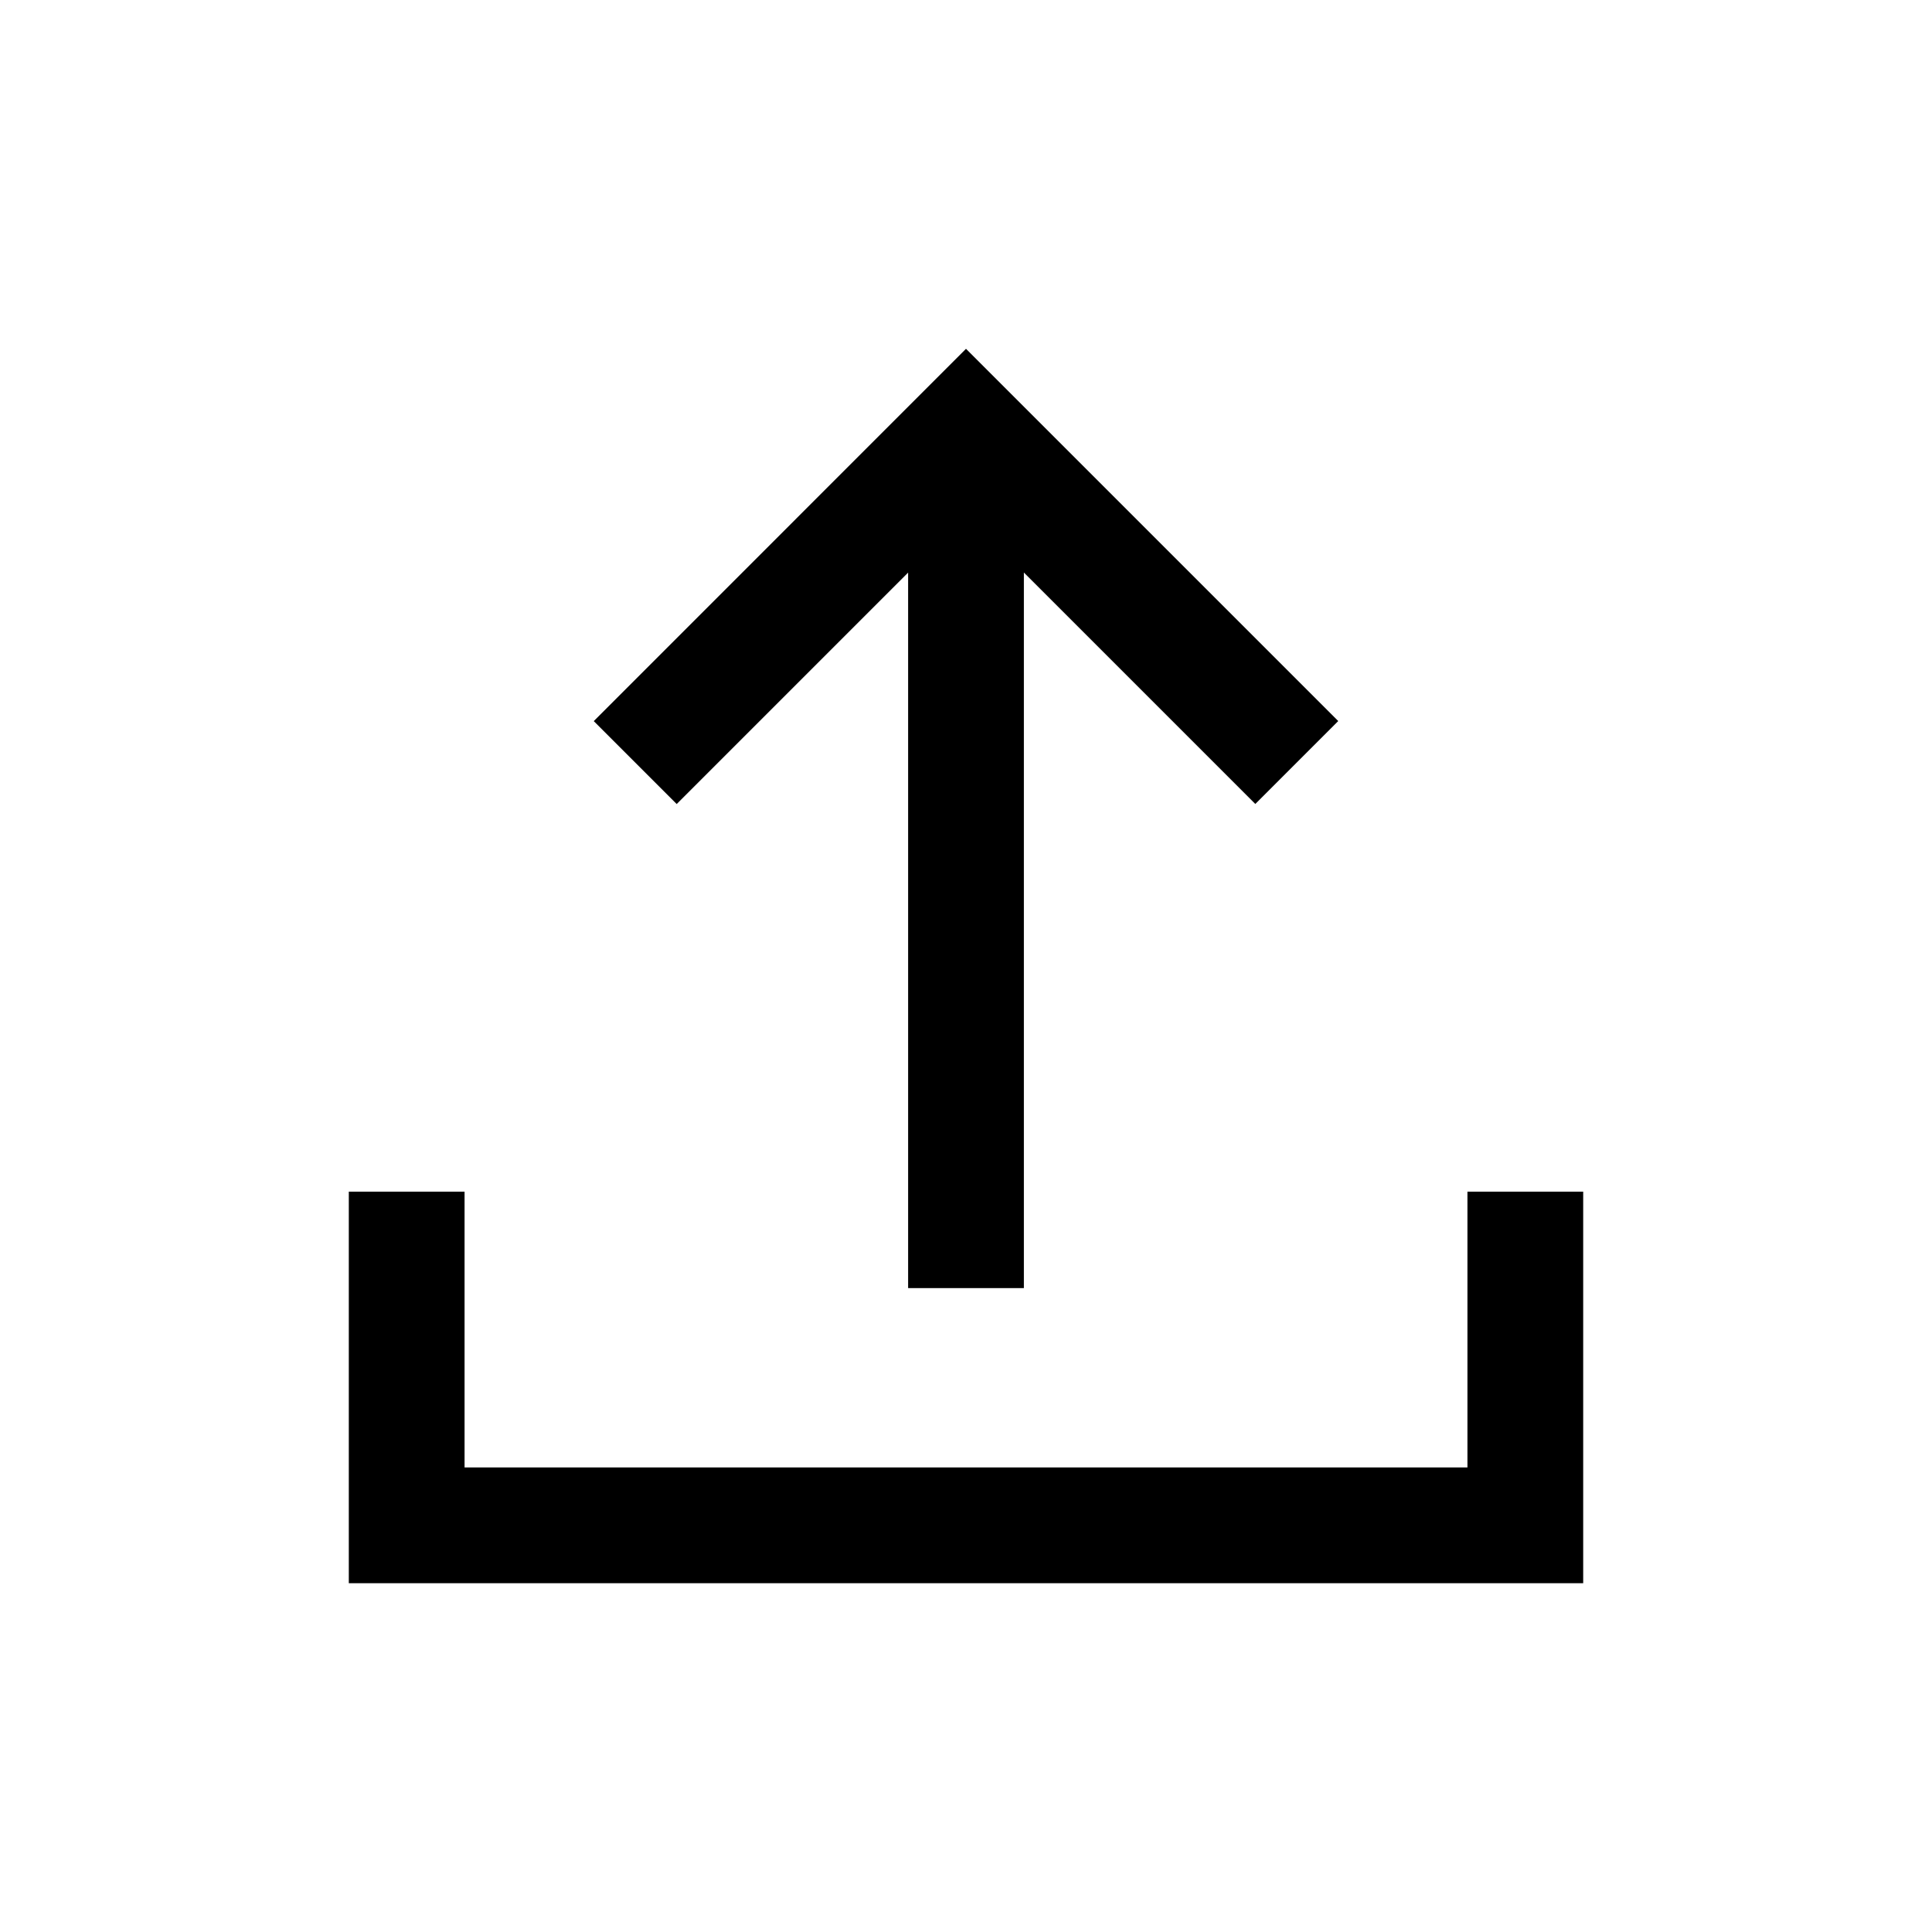
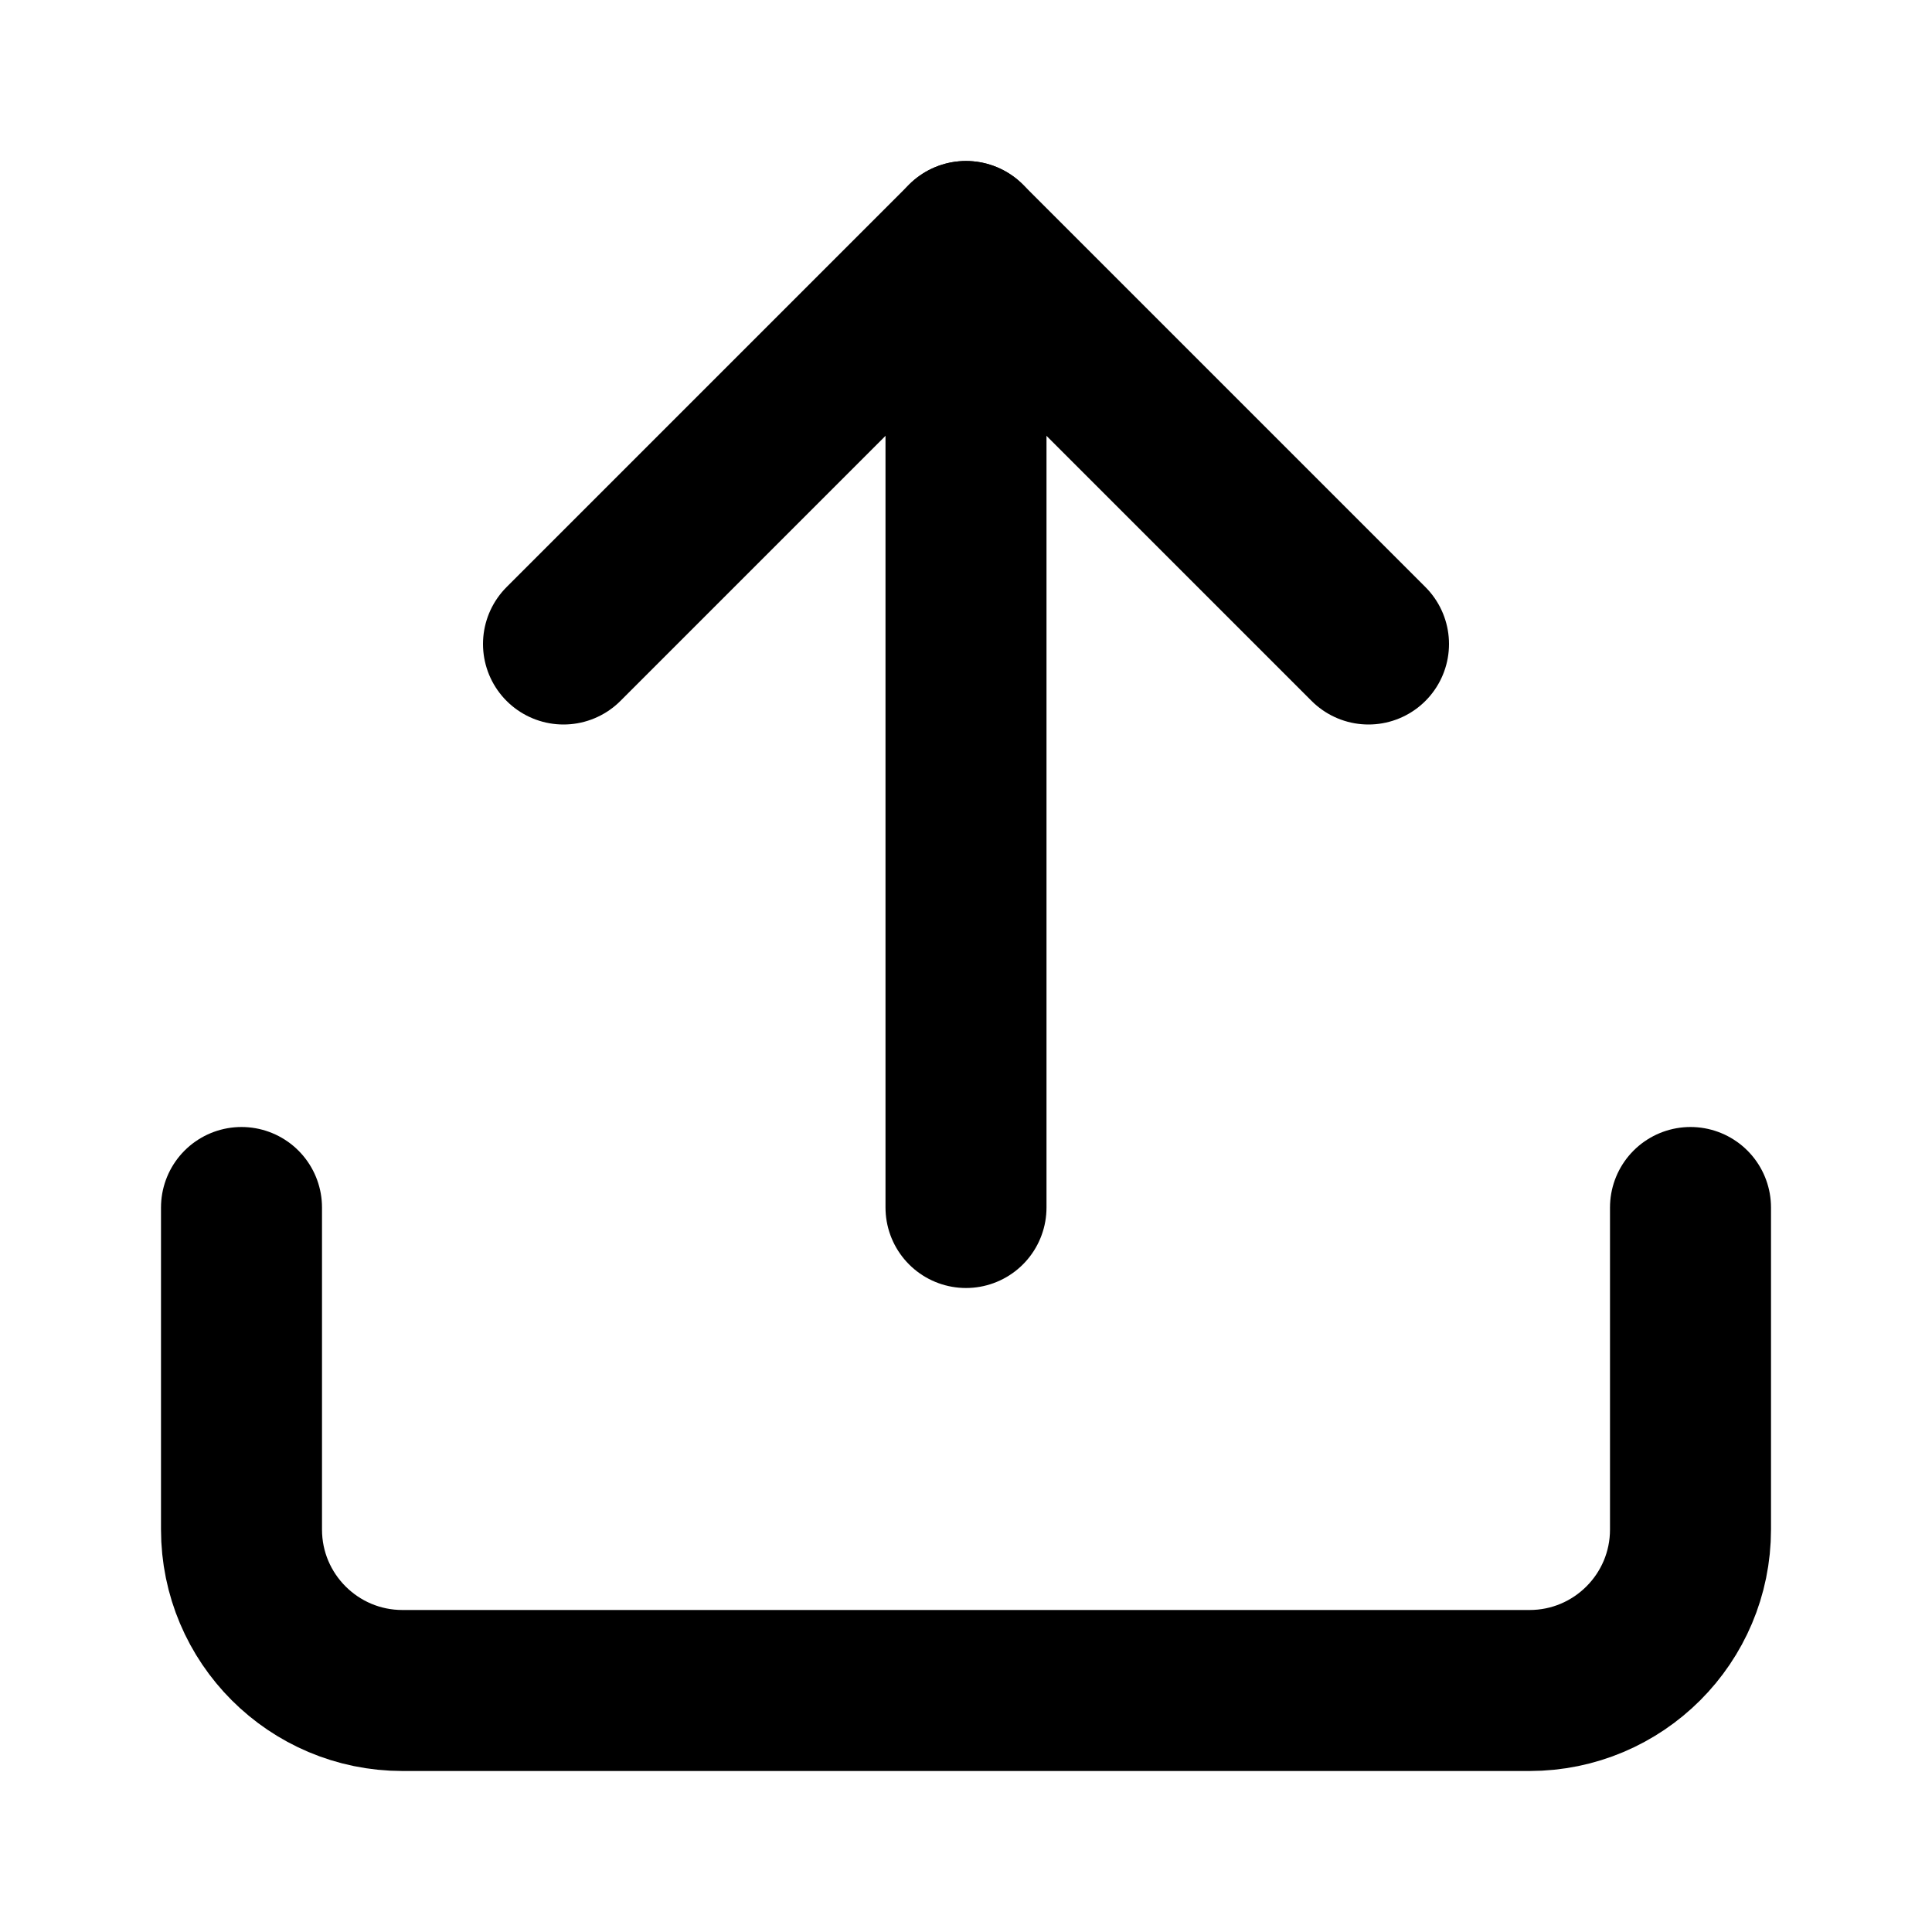
- <svg xmlns="http://www.w3.org/2000/svg" fill="none" viewBox="-0.5 -0.5 24 24" id="Upload--Streamline-Sharp----Material-Symbols.svg" height="24" width="24">
-   <path fill="#000000" d="M10.781 15.501V6.613l-2.875 2.875 -1.03 -1.03L11.5 3.833l4.624 4.624 -1.03 1.03 -2.875 -2.875v8.889h-1.438ZM3.833 19.167V14.303h1.438V17.729h12.458v-3.426h1.438V19.167H3.833Z" stroke-width="1" />
+ <svg xmlns="http://www.w3.org/2000/svg" width="24" height="24" viewBox="0 0 24 24" fill="none" stroke="currentColor" stroke-width="2" stroke-linecap="round" stroke-linejoin="round" class="feather feather-upload">
+   <path d="M21 15v4a2 2 0 0 1-2 2H5a2 2 0 0 1-2-2v-4" />
+   <polyline points="17 8 12 3 7 8" />
+   <line x1="12" y1="3" x2="12" y2="15" />
</svg>
